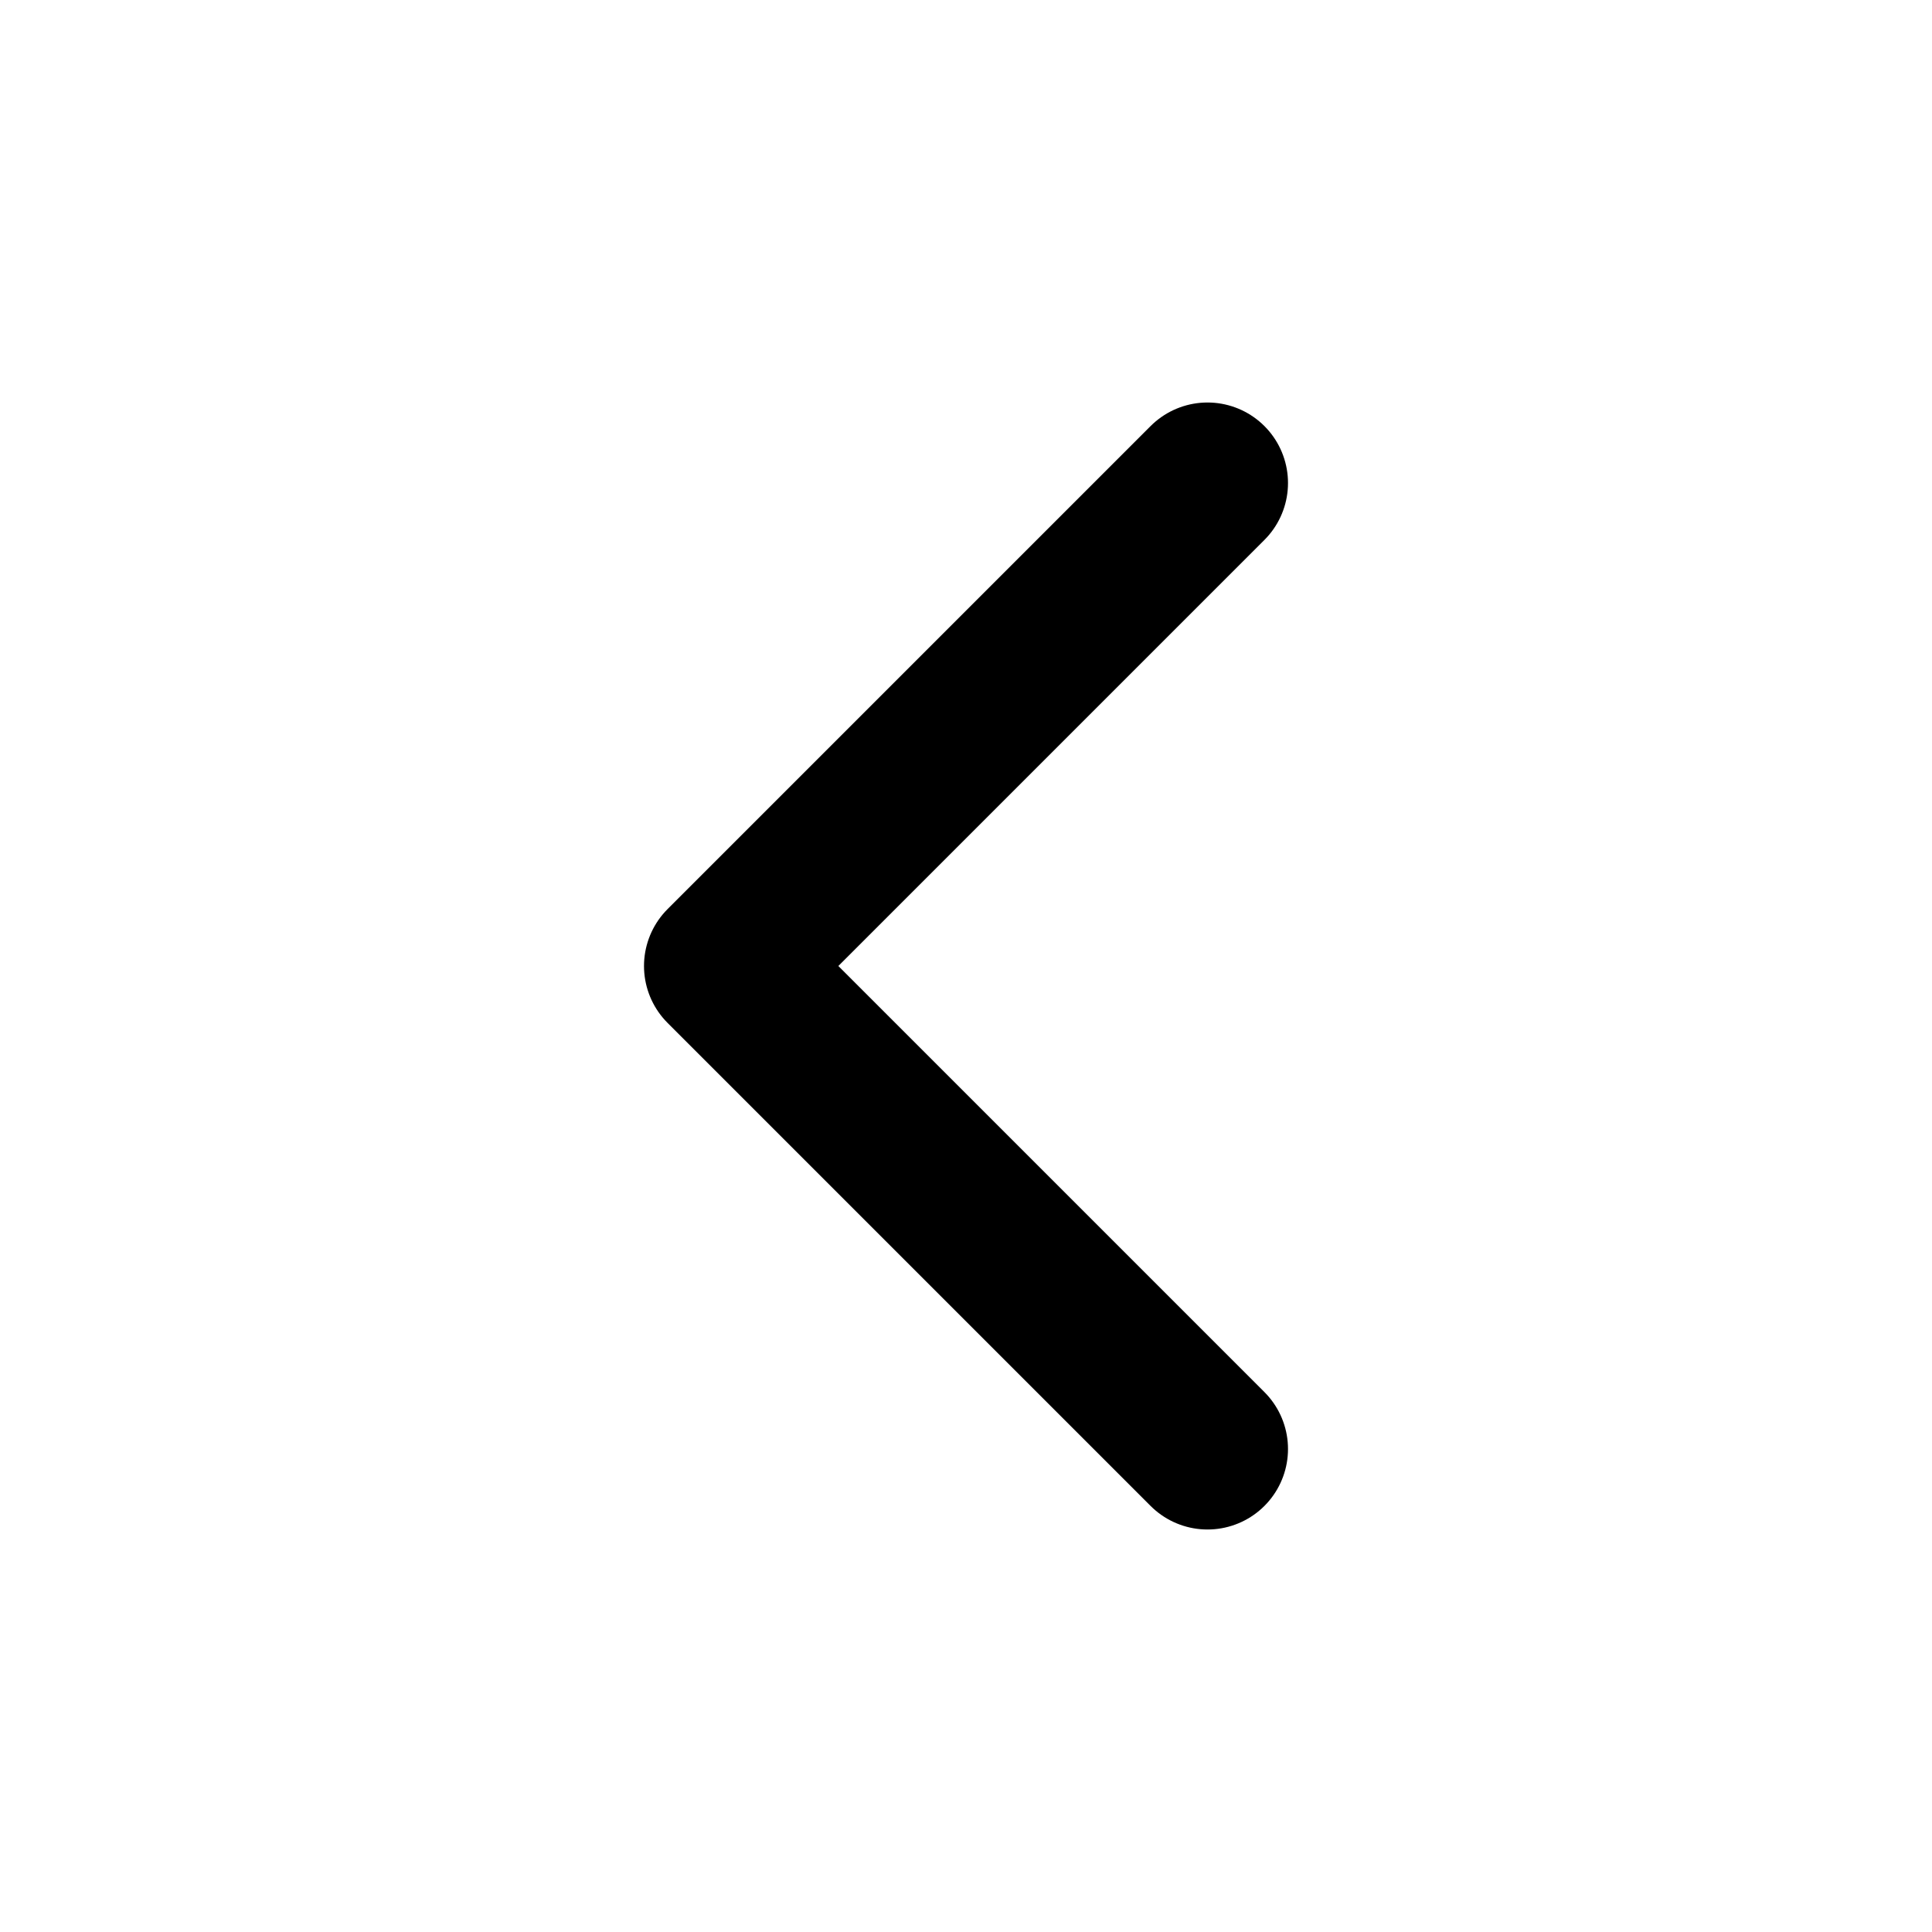
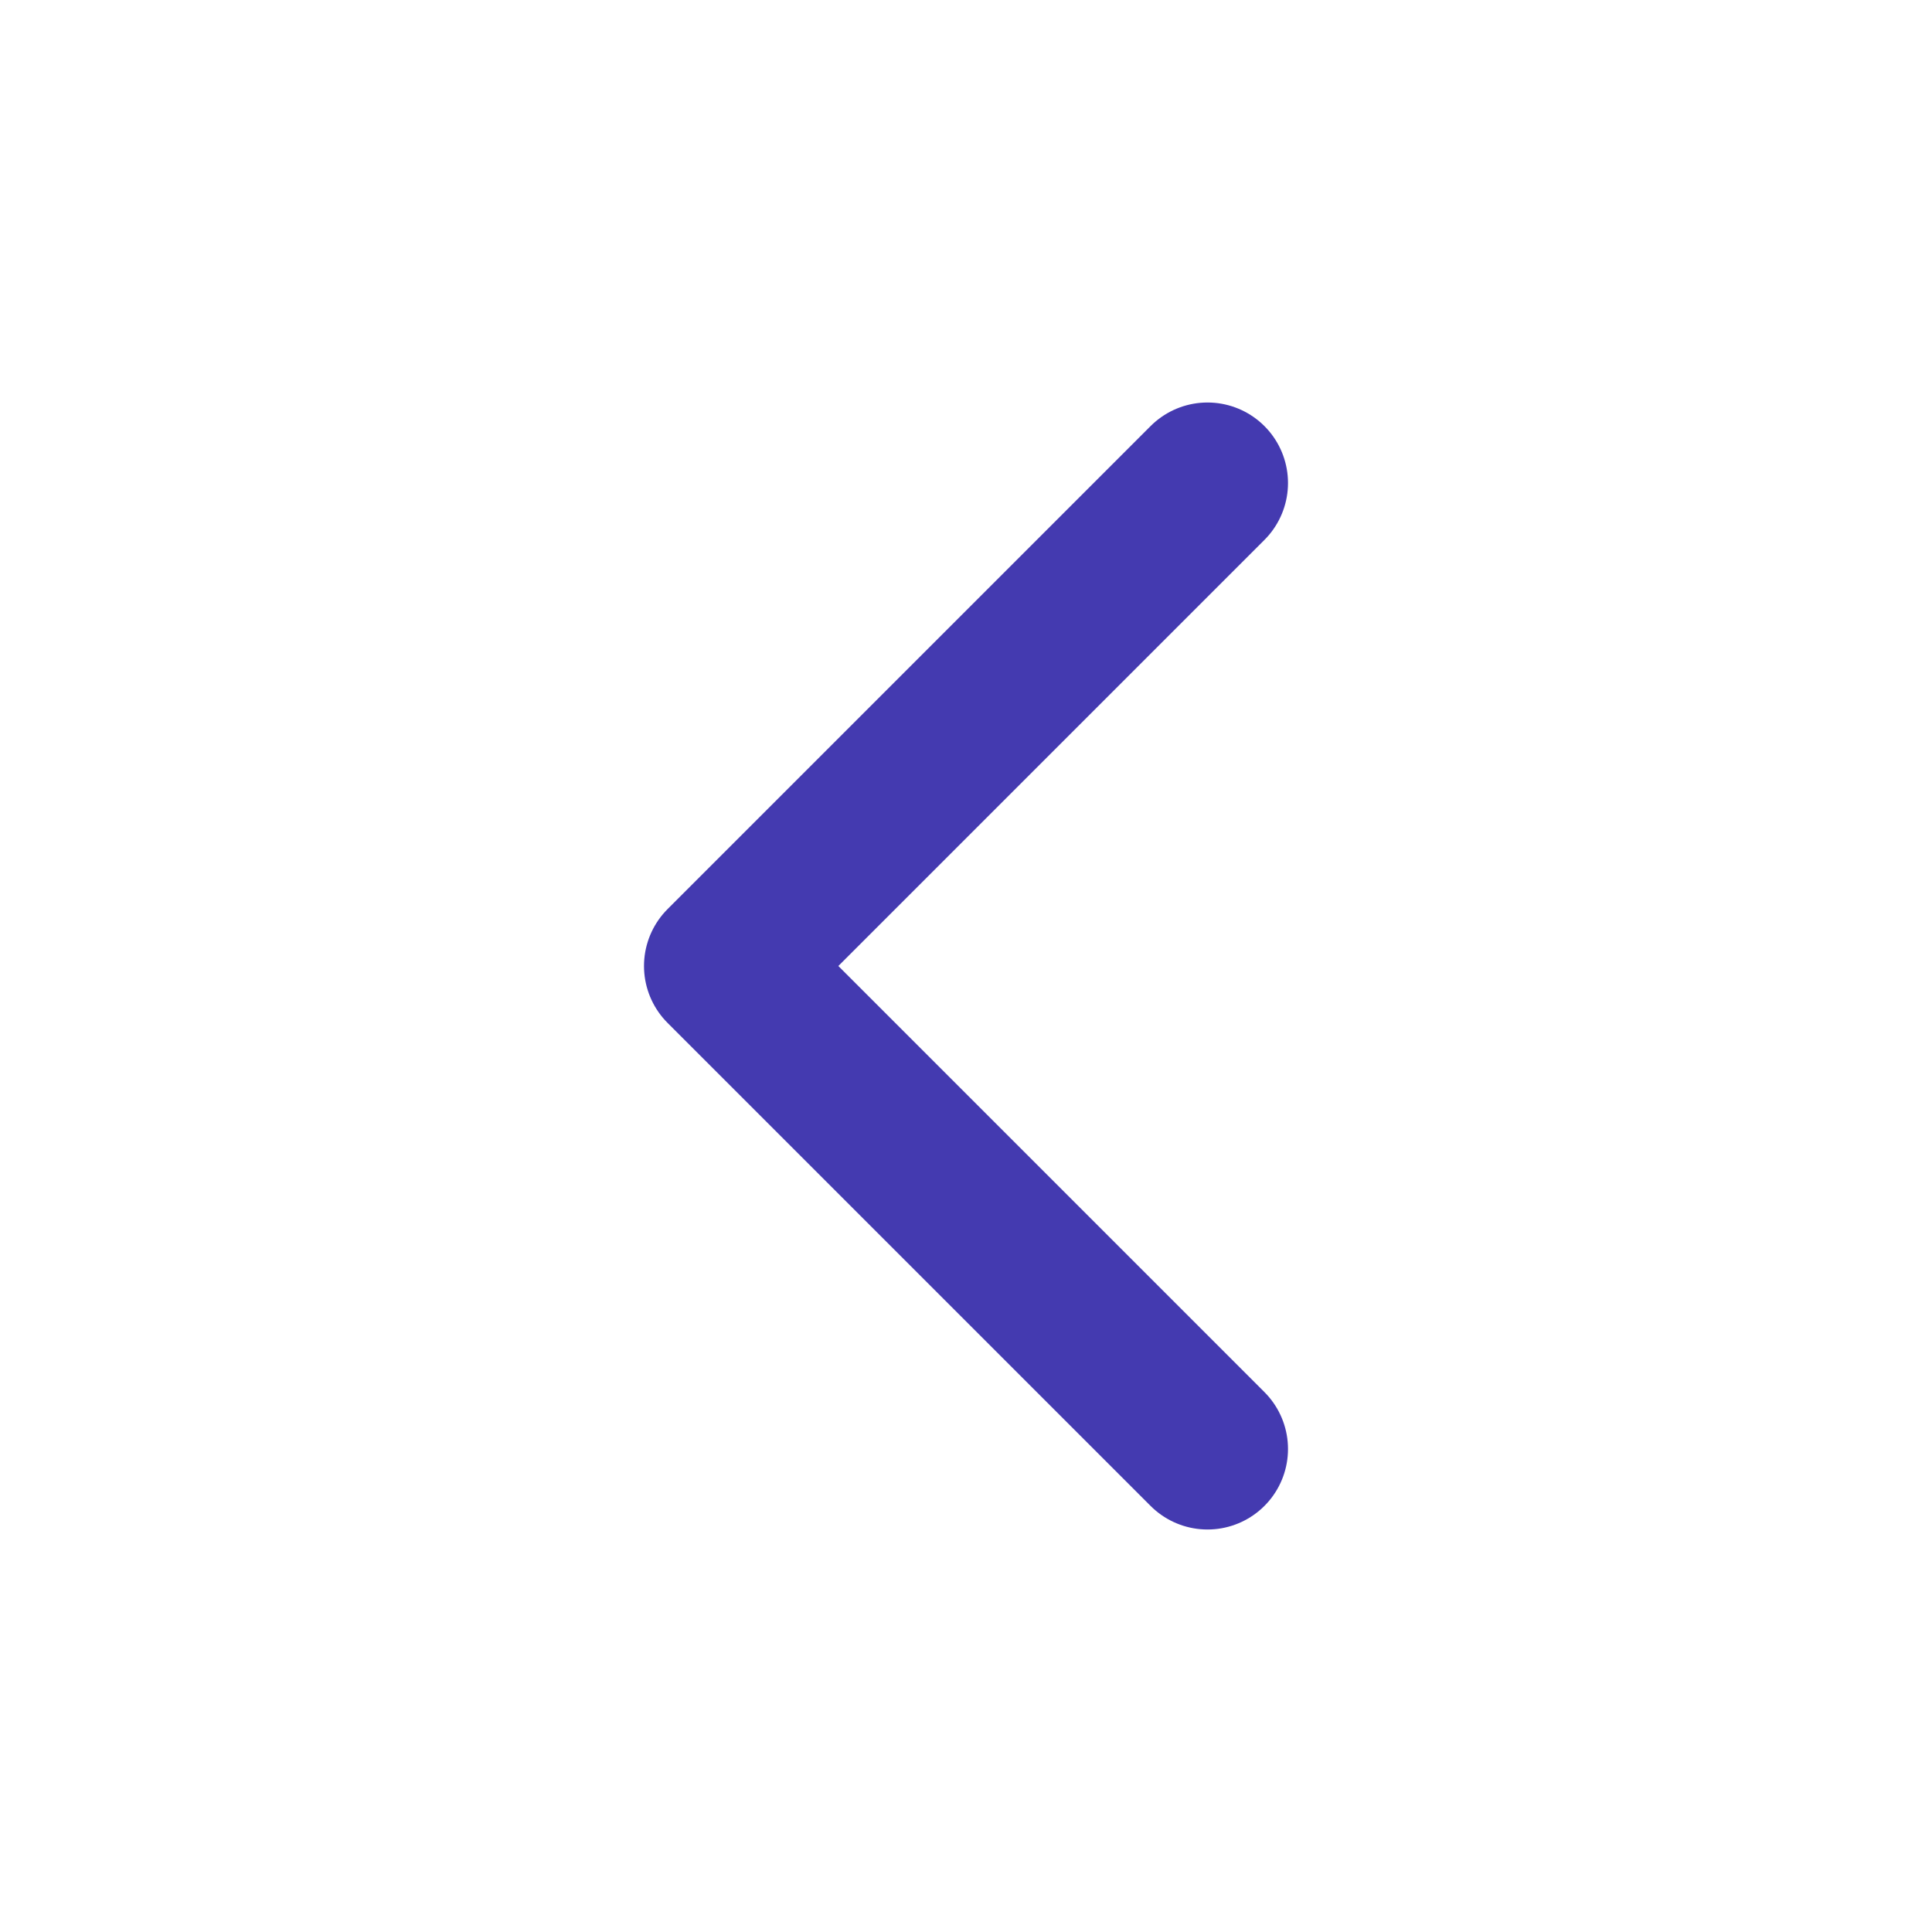
- <svg xmlns="http://www.w3.org/2000/svg" width="24" height="24" viewBox="0 0 24 24" fill="none" stroke="currentColor" stroke-width="2" stroke-linecap="round" stroke-linejoin="round" class="feather feather-chevron-left">
+ <svg xmlns="http://www.w3.org/2000/svg" width="24" height="24" viewBox="0 0 24 24" fill="none" stroke="#443ab0" stroke-width="2" stroke-linecap="round" stroke-linejoin="round" class="feather feather-chevron-left">
  <polyline points="15 18 9 12 15 6" />
</svg>
